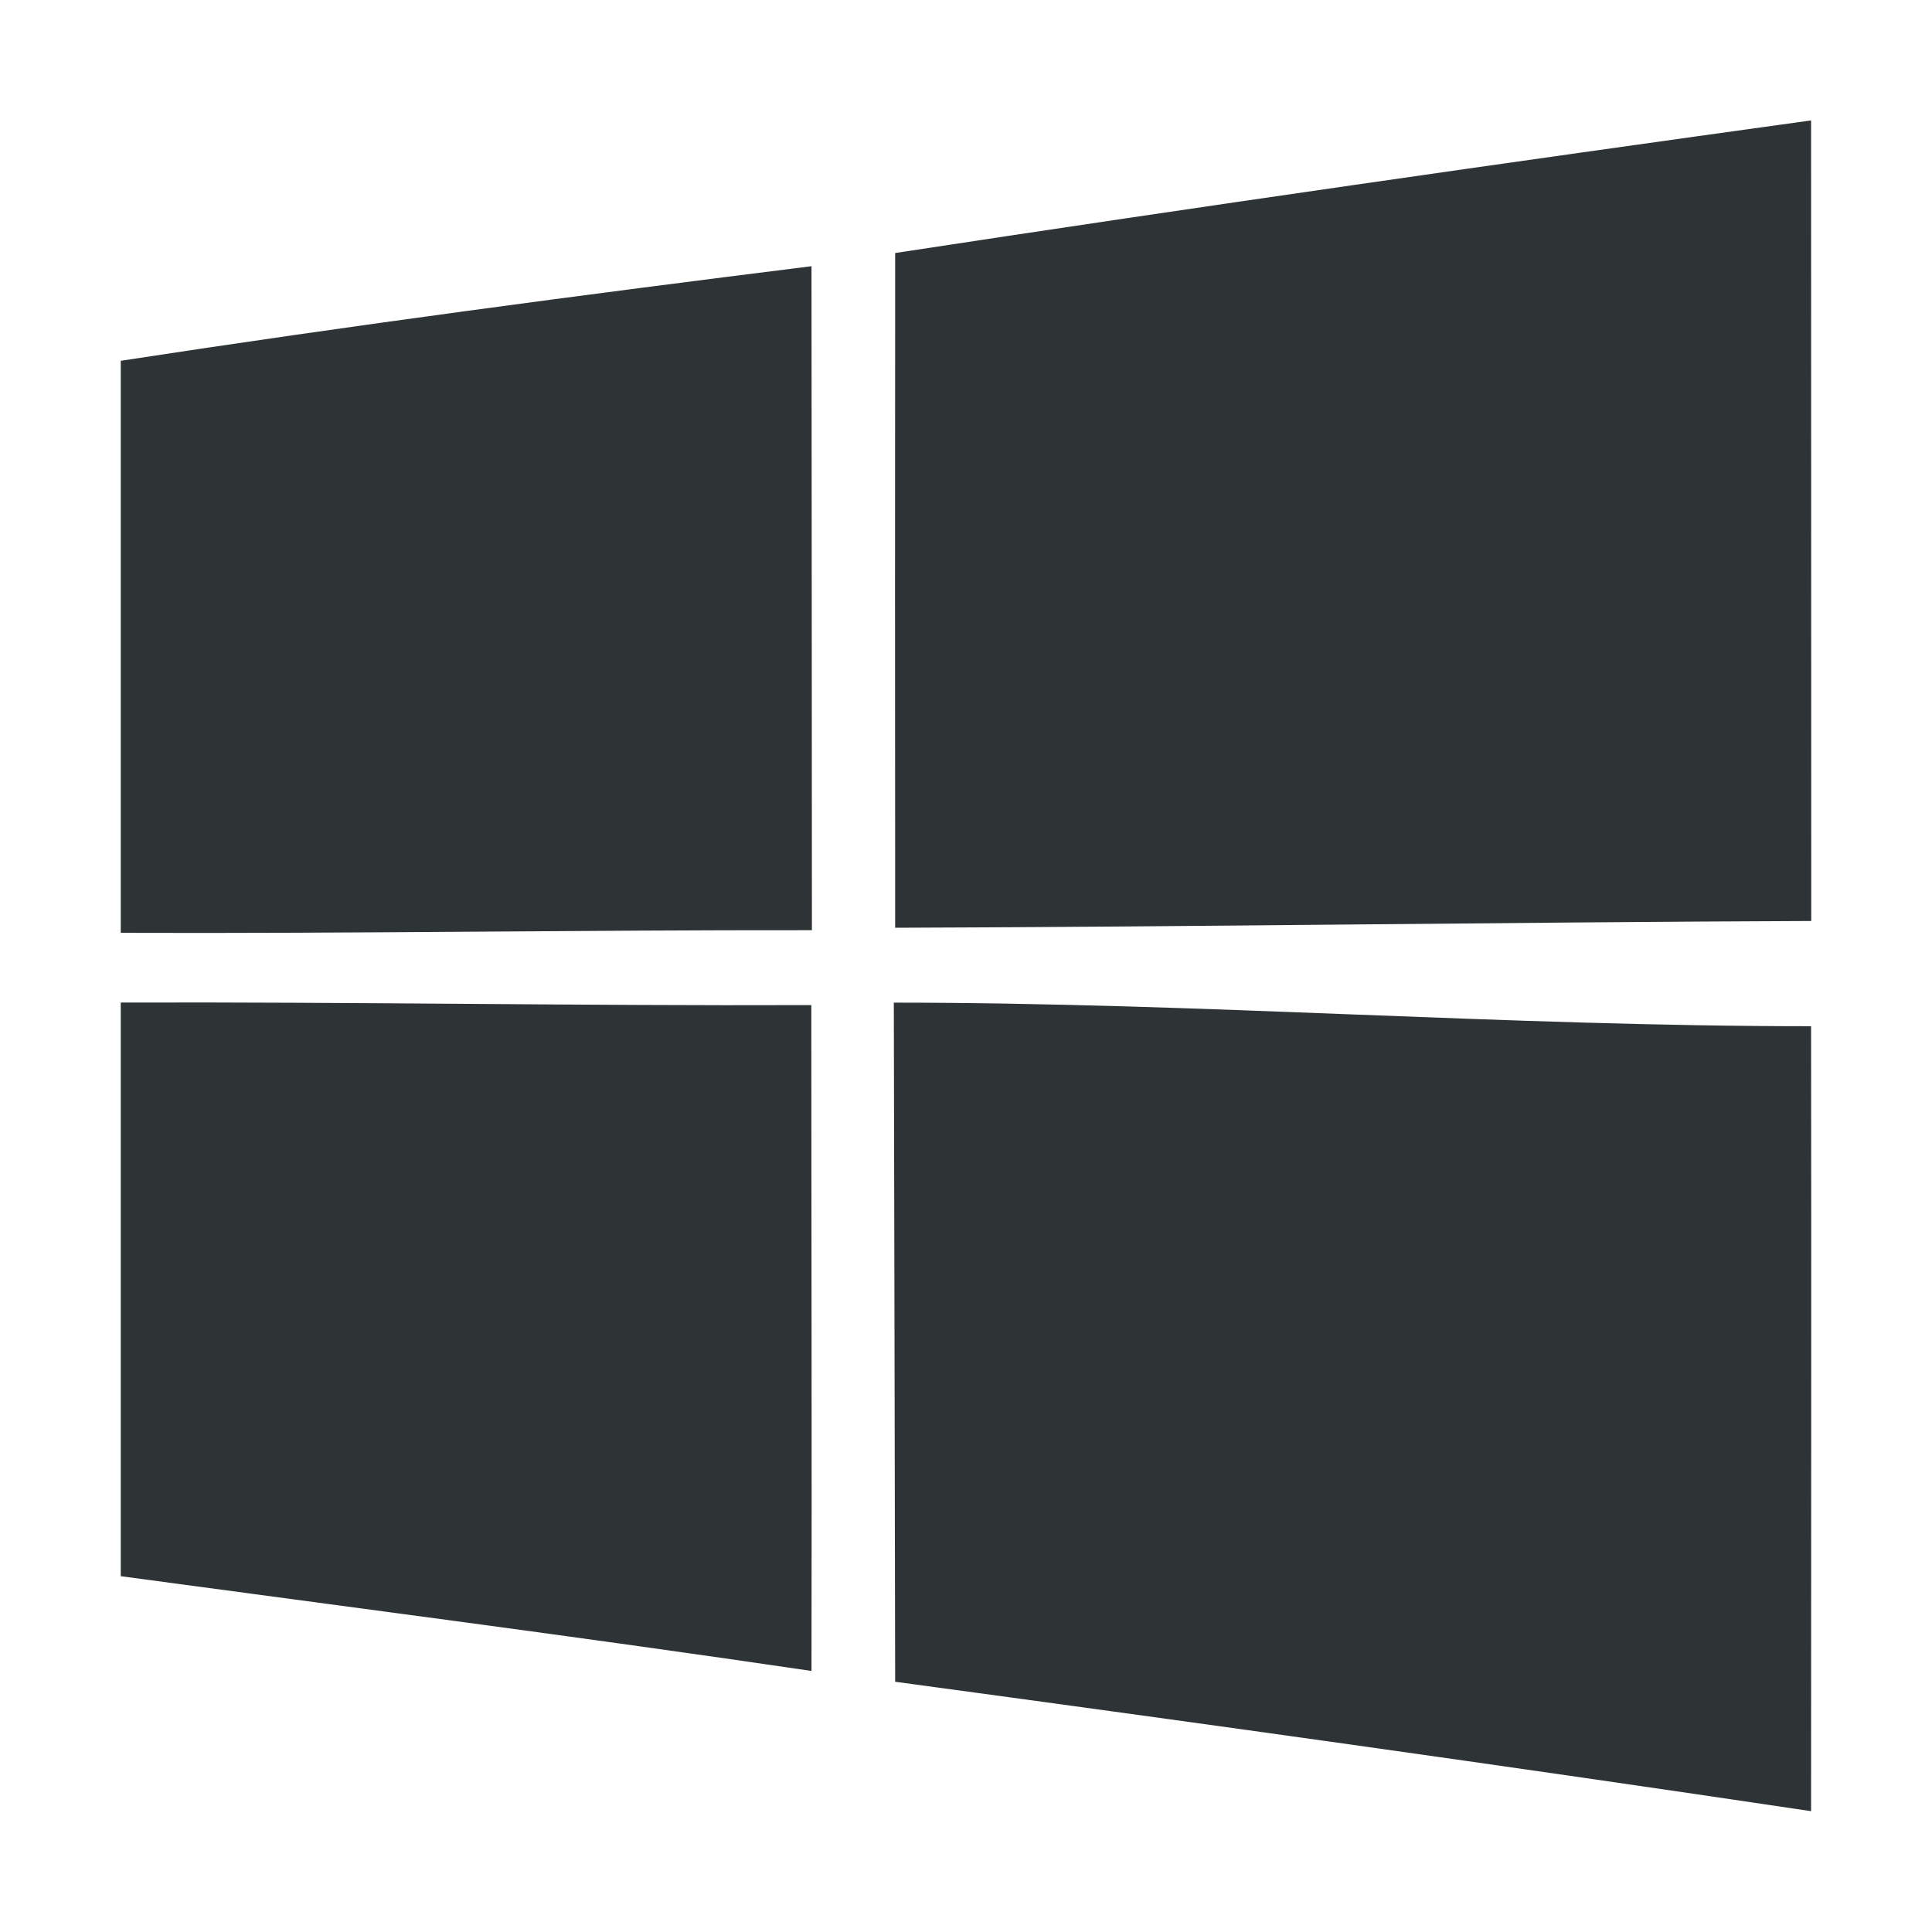
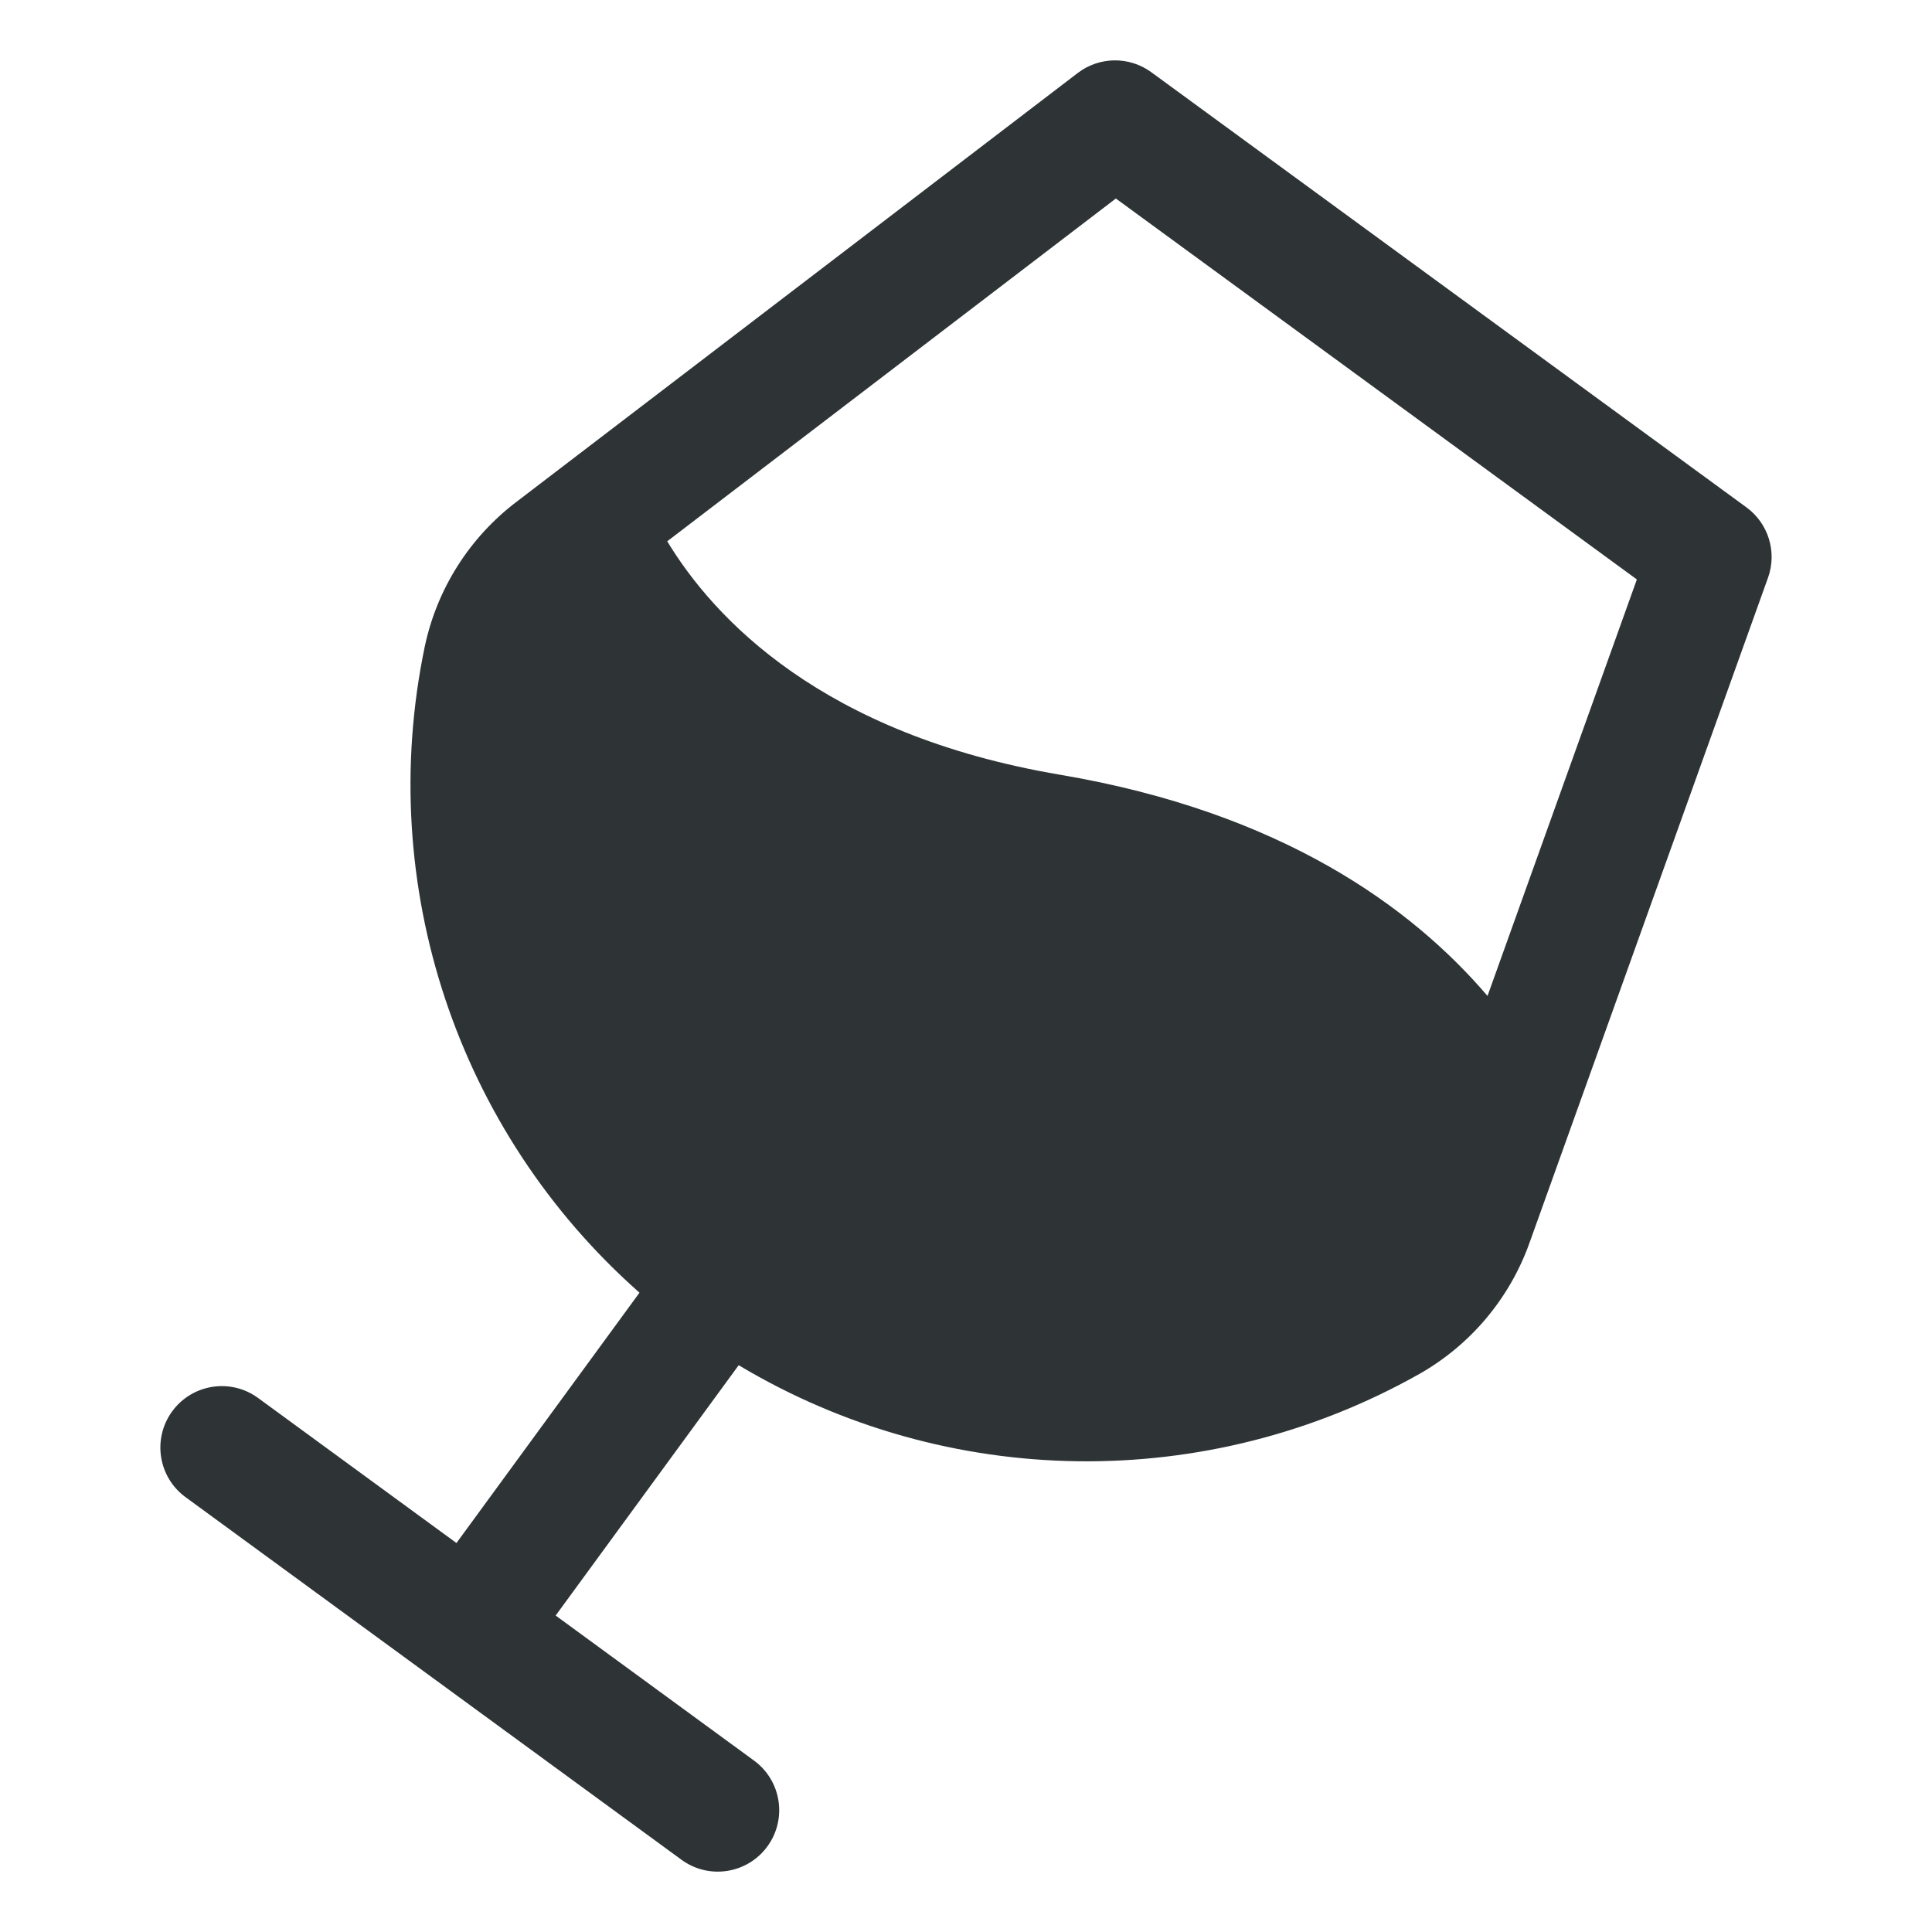
<svg xmlns="http://www.w3.org/2000/svg" height="16px" viewBox="0 0 16 16" width="16px" version="1.1" id="svg9322">
  <defs id="defs9326" />
  <g id="SVGRepo_bgCarrier" stroke-width="0" transform="translate(1.409932,3.014606)" style="fill:#000000;fill-opacity:1" />
  <g id="SVGRepo_tracerCarrier" stroke-linecap="round" stroke-linejoin="round" transform="translate(1.409932,3.014606)" style="fill:#000000;fill-opacity:1" />
  <g id="SVGRepo_bgCarrier-3" stroke-width="0" transform="matrix(0.6999994,0,0,0.699965,-4.88998,-2.25686)" style="fill:#2e3436;fill-opacity:1" />
  <g id="SVGRepo_tracerCarrier-6" stroke-linecap="round" stroke-linejoin="round" transform="matrix(0.6999994,0,0,0.699965,-4.88998,-2.25686)" style="fill:#2e3436;fill-opacity:1" />
-   <g id="SVGRepo_iconCarrier" transform="matrix(0.6999994,0,0,0.699965,1,1.0007)" style="fill:#2e3436;fill-opacity:1">
-     <defs id="defs296" />
-     <g id="Page-1" stroke="none" stroke-width="1" fill="none" fill-rule="evenodd" style="fill:#2e3436;fill-opacity:1">
-       <g id="Dribbble-Light-Preview" transform="translate(-60,-7439)" fill="#000000" style="fill:#2e3436;fill-opacity:1">
-         <g id="icons" transform="translate(56,160)" style="fill:#2e3436;fill-opacity:1">
-           <path d="m 13.146,7289.434 c 0.005,1.999 0.011,5.395 0.016,8.034 3.614,0.489 7.228,0.993 10.836,1.531 0,-3.151 0.004,-6.288 0,-9.287 -3.617,0 -7.233,-0.279 -10.852,-0.279 m -9.146,0 v 6.786 c 2.726,0.368 5.452,0.72 8.172,1.121 0.005,-2.626 -0.002,-5.252 -0.002,-7.878 -2.724,0.01 -5.447,-0.039 -8.17,-0.03 m 0,-7.592 v 6.767 c 2.726,0.01 5.452,-0.034 8.177,-0.031 -0.002,-2.619 -0.002,-5.236 -0.005,-7.856 -2.728,0.341 -5.456,0.702 -8.172,1.119 m 20,6.628 c -3.612,0.014 -7.224,0.069 -10.838,0.08 -0.002,-2.663 -0.002,-5.322 0,-7.983 3.607,-0.551 7.222,-1.068 10.836,-1.569 0.002,3.158 0,6.314 0.002,9.472" id="windows-[#174]" style="fill:#2e3436;fill-opacity:1" />
-         </g>
-       </g>
-     </g>
+   <g id="SVGRepo_bgCarrier-39" stroke-width="0" transform="matrix(0.05357143,0,0,0.05357143,-102.8946,-133.9864)" />
+   <g id="SVGRepo_tracerCarrier-4" stroke-linecap="round" stroke-linejoin="round" transform="matrix(0.05357143,0,0,0.05357143,-102.8946,-133.9864)" />
+   <g id="SVGRepo_bgCarrier-1" stroke-width="0" transform="matrix(0.07142857,0,0,0.07142857,-130.8489,-103.8011)" style="fill:#2e3436;fill-opacity:1" />
+   <g id="SVGRepo_tracerCarrier-2" stroke-linecap="round" stroke-linejoin="round" transform="matrix(0.07142857,0,0,0.07142857,-130.8489,-103.8011)" style="fill:#2e3436;fill-opacity:1" />
+   <g id="SVGRepo_iconCarrier" transform="matrix(-0.05134122,-0.0375387,-0.0375387,0.05134122,19.17126,6.383435)" style="fill:#2e3436;fill-opacity:1">
+     <path d="M 209.73,110.013 183.673,21.735 A 8,8 0 0 0 176,16 H 80 a 8,8 0 0 0 -7.673,5.735 L 46.27,110.014 A 31.984,31.984 0 0 0 47.791,132.25 88.233,88.233 0 0 0 120,183.62 V 224 H 88 a 8,8 0 0 0 0,16 h 80 a 8,8 0 0 0 0,-16 h -32 v -40.38 a 88.232,88.232 0 0 0 72.209,-51.371 31.982,31.982 0 0 0 1.521,-22.236 z M 131.578,96.845 C 105.398,83.755 84.384,83.763 69.669,87.256 L 85.979,32 h 84.041 l 20.812,70.508 c -10.776,4.493 -31.077,8.425 -59.255,-5.664 z" id="path9562" style="fill:#2e3436;fill-opacity:1" />
  </g>
</svg>
